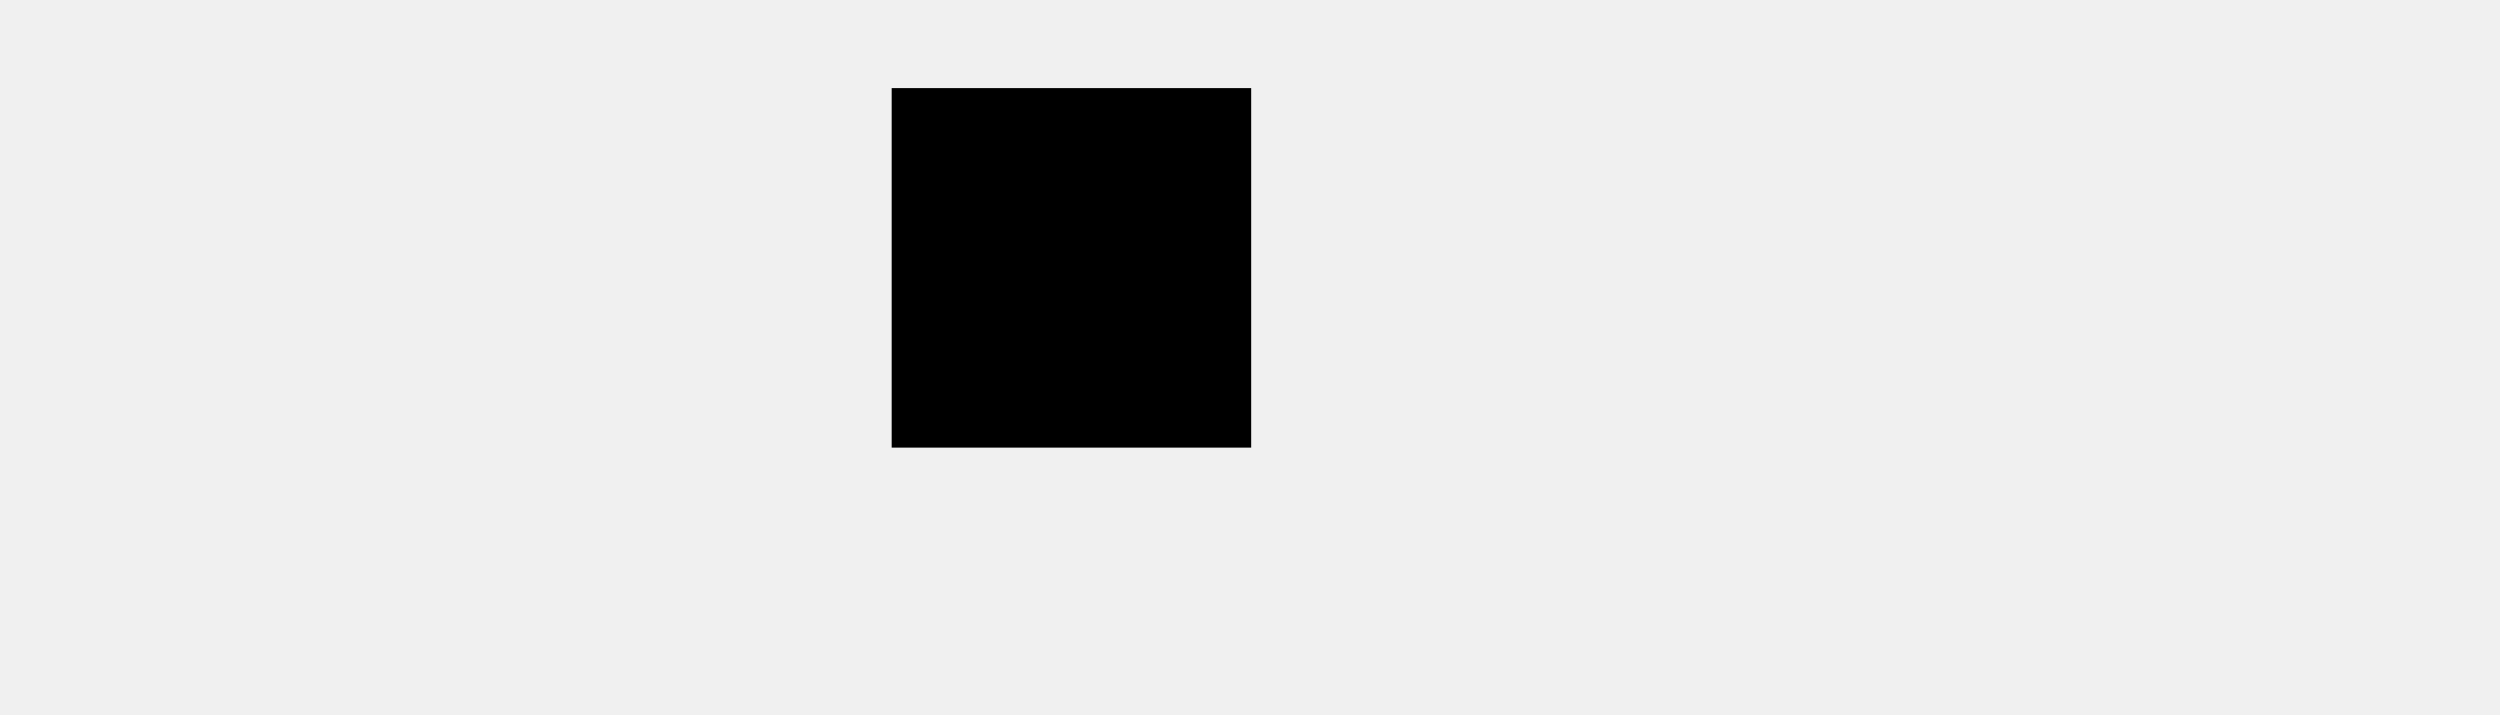
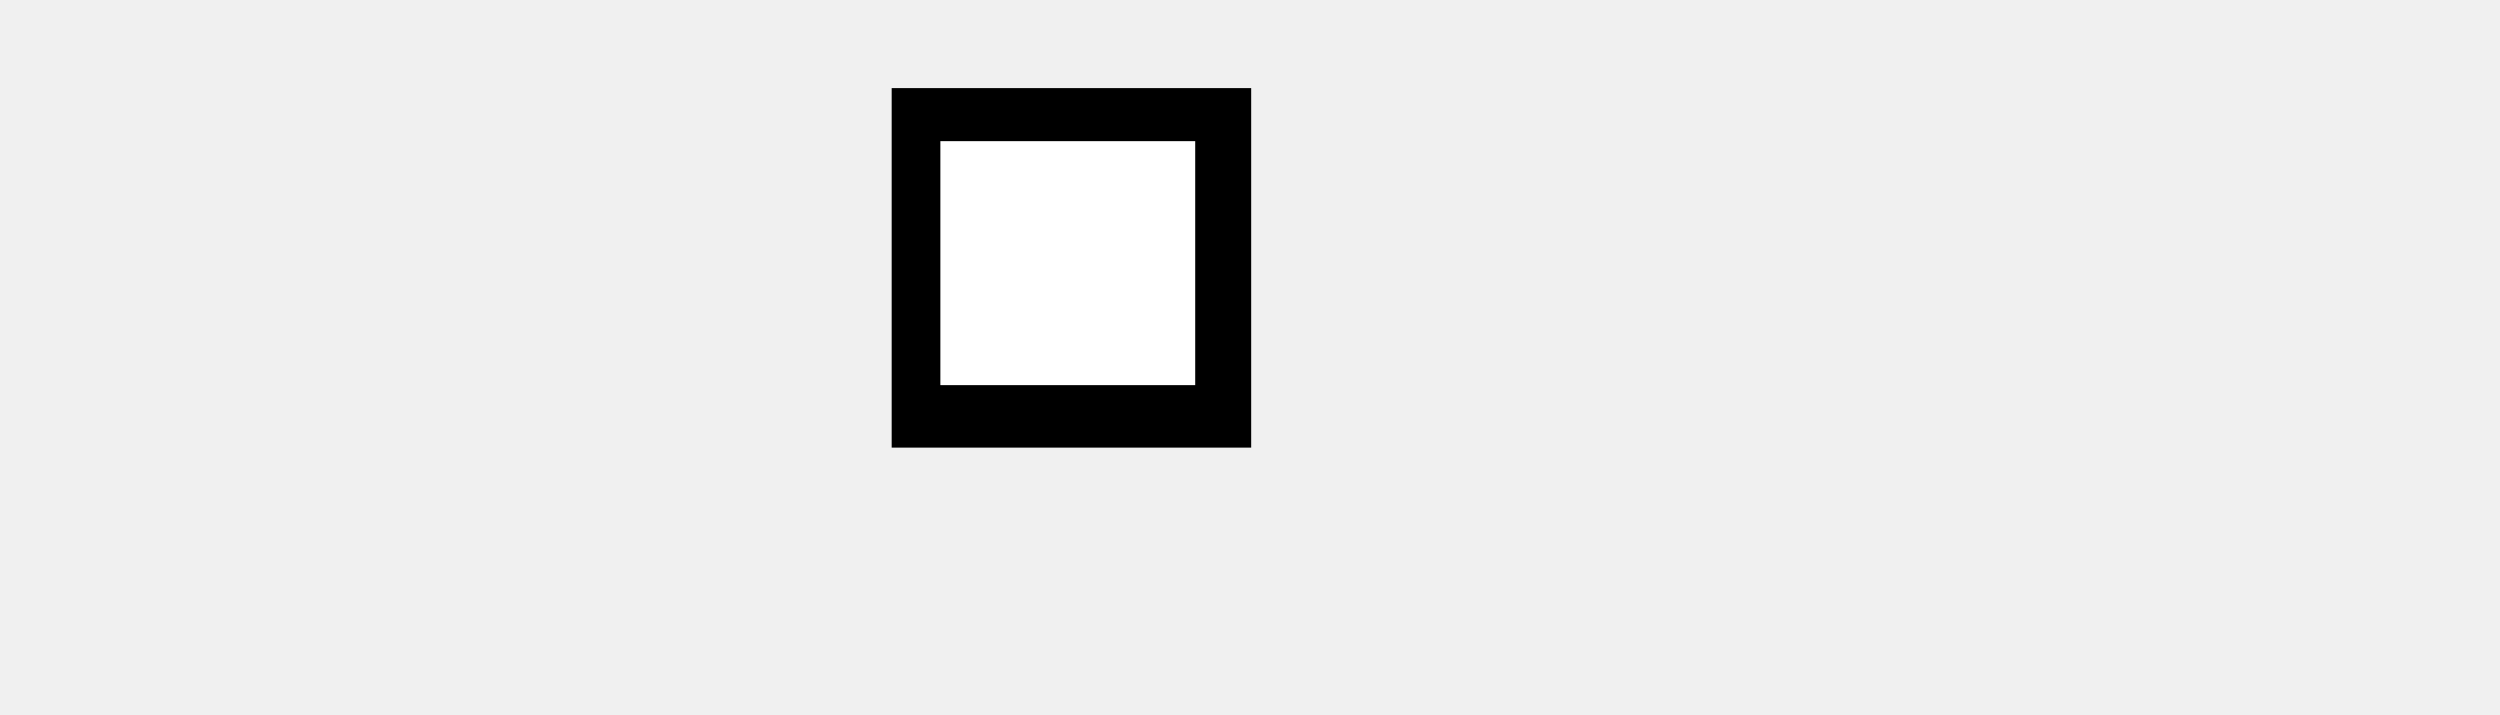
<svg xmlns="http://www.w3.org/2000/svg" width="280mm" height="80mm" viewBox="0 0 280 80" version="1.1" id="svg1">
  <defs id="defs1" />
  <path style="fill:#000000;fill-opacity:1;stroke:#000000;stroke-width:0.265;stroke-opacity:1" d="m 100,10 h 40 v 40 h -40 z" id="path1" />
+   <path style="fill:#ffffff;fill-opacity:1;stroke:#000000;stroke-width:0.186;stroke-opacity:1" d="m 105.228,15.716 h 28.729 v 27.513 h -28.729 z" id="path1-3" />
</svg>
